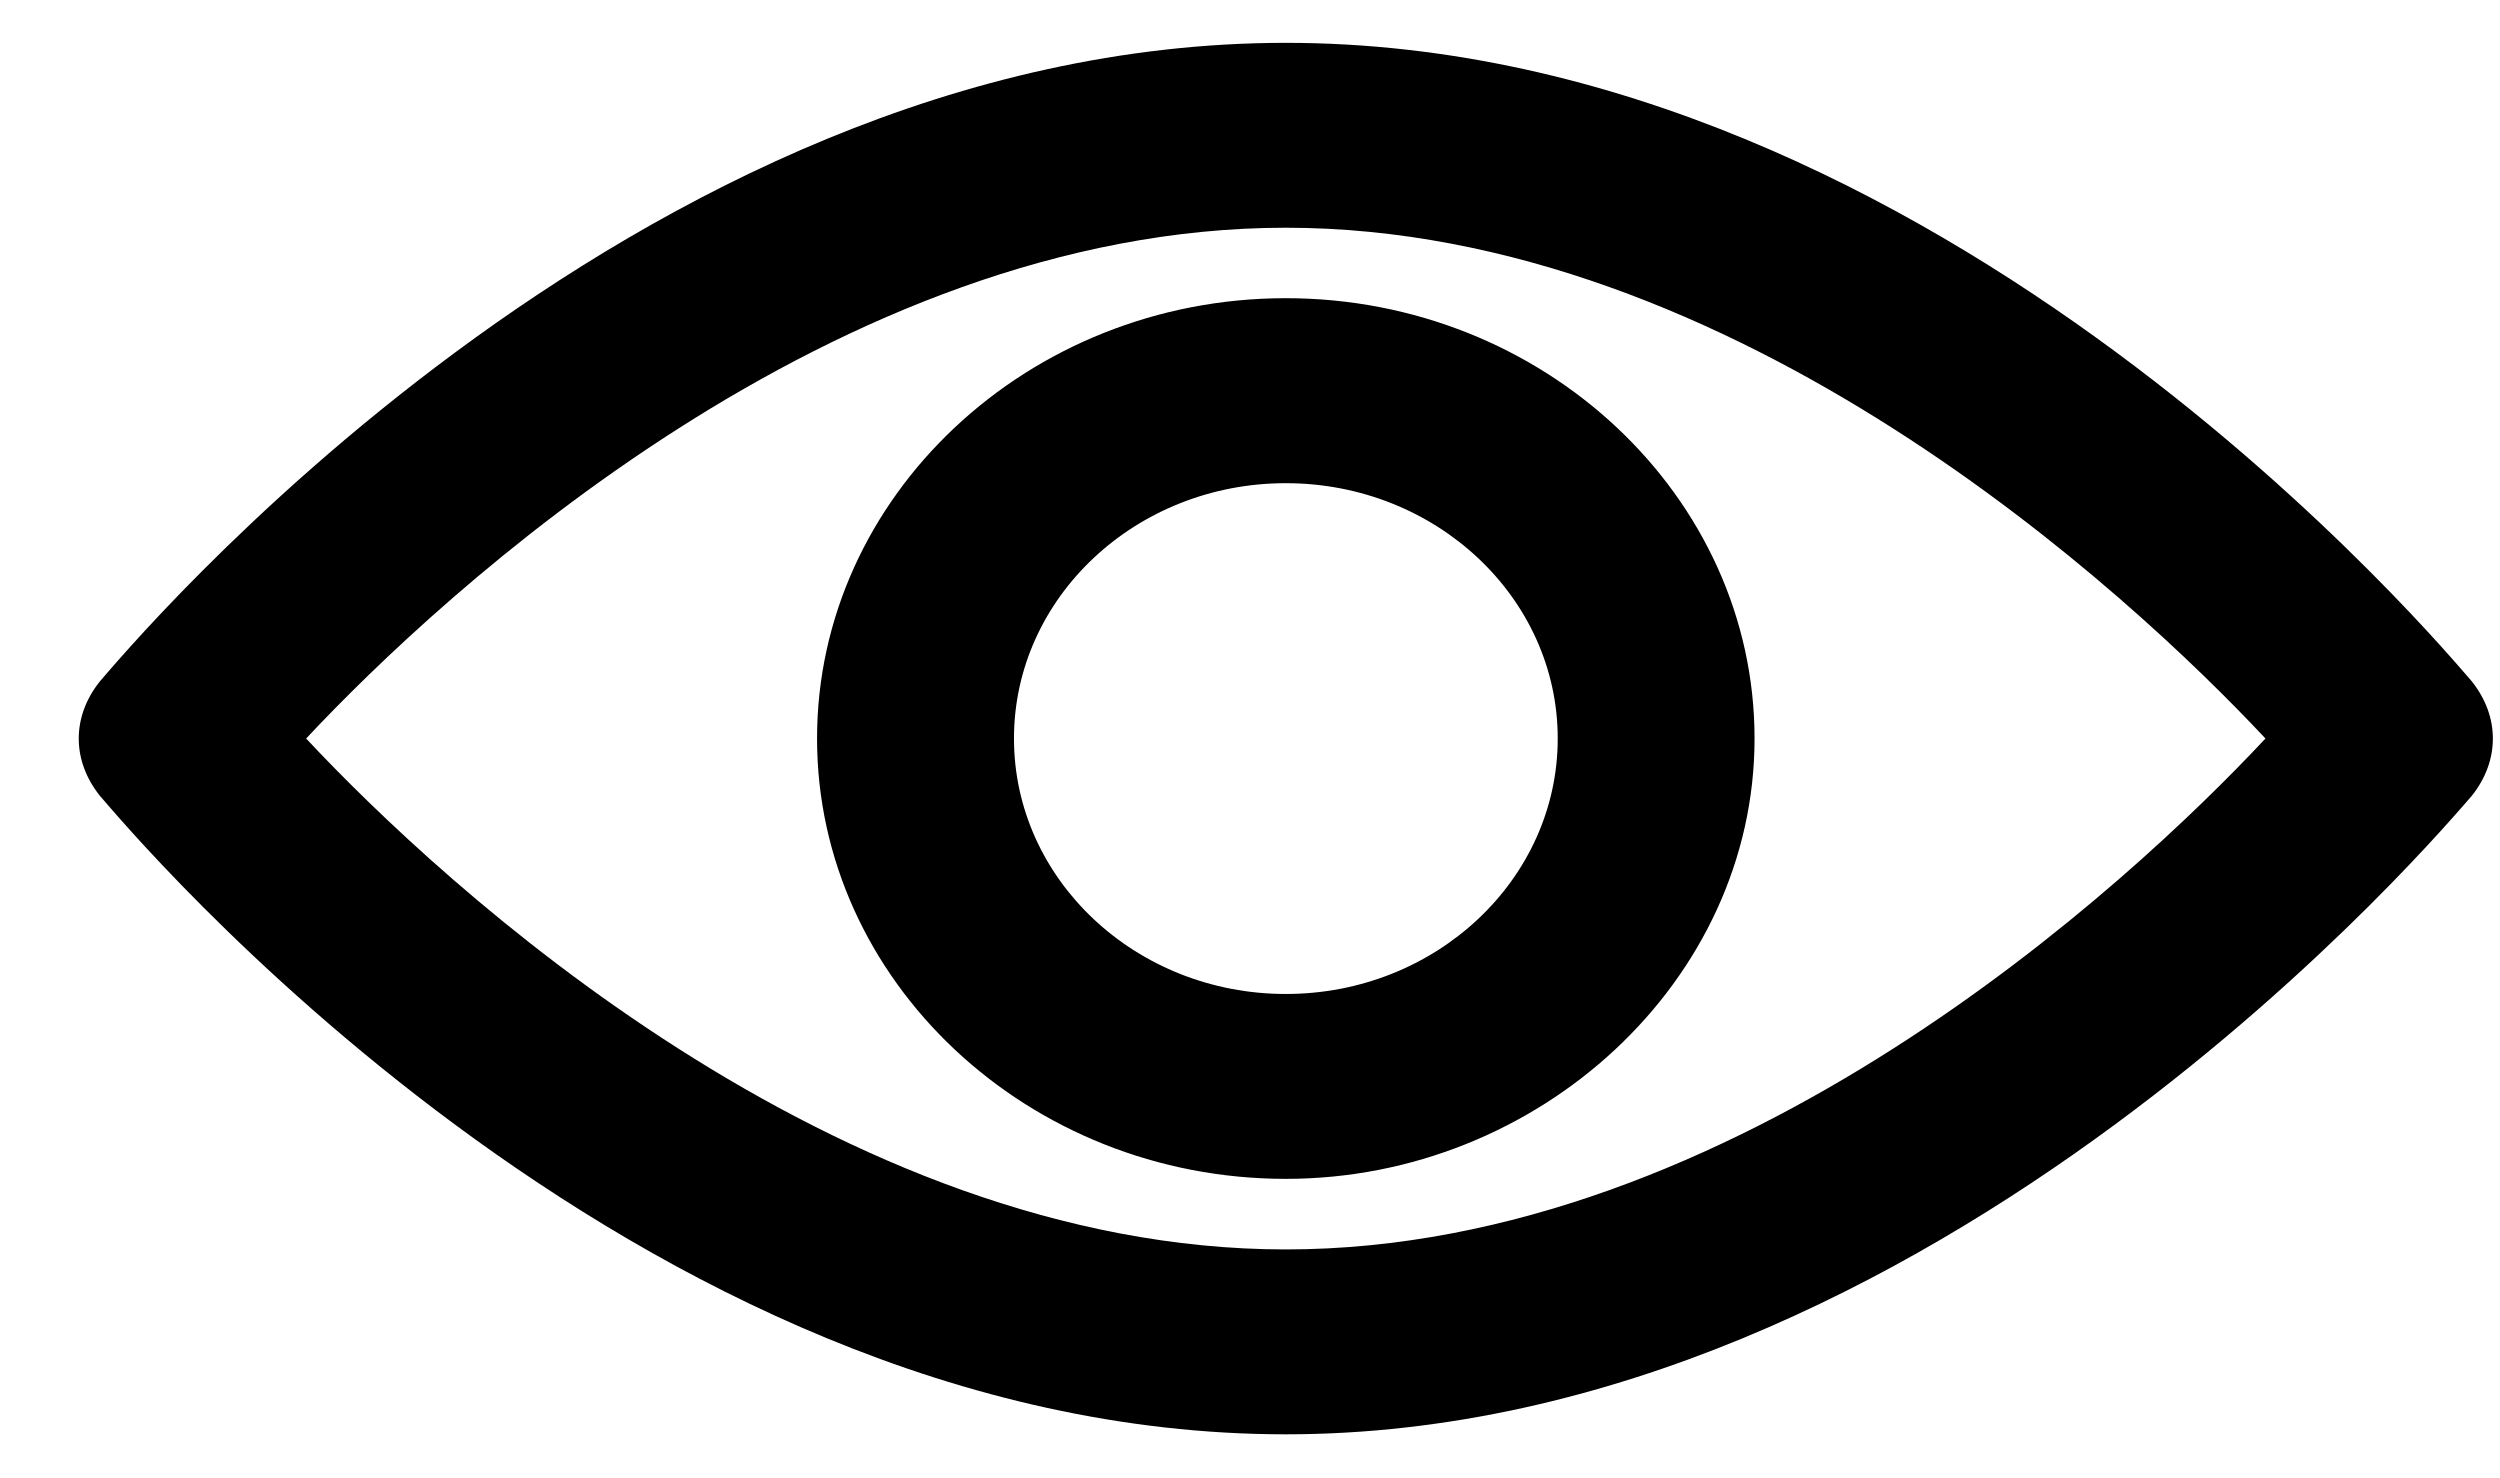
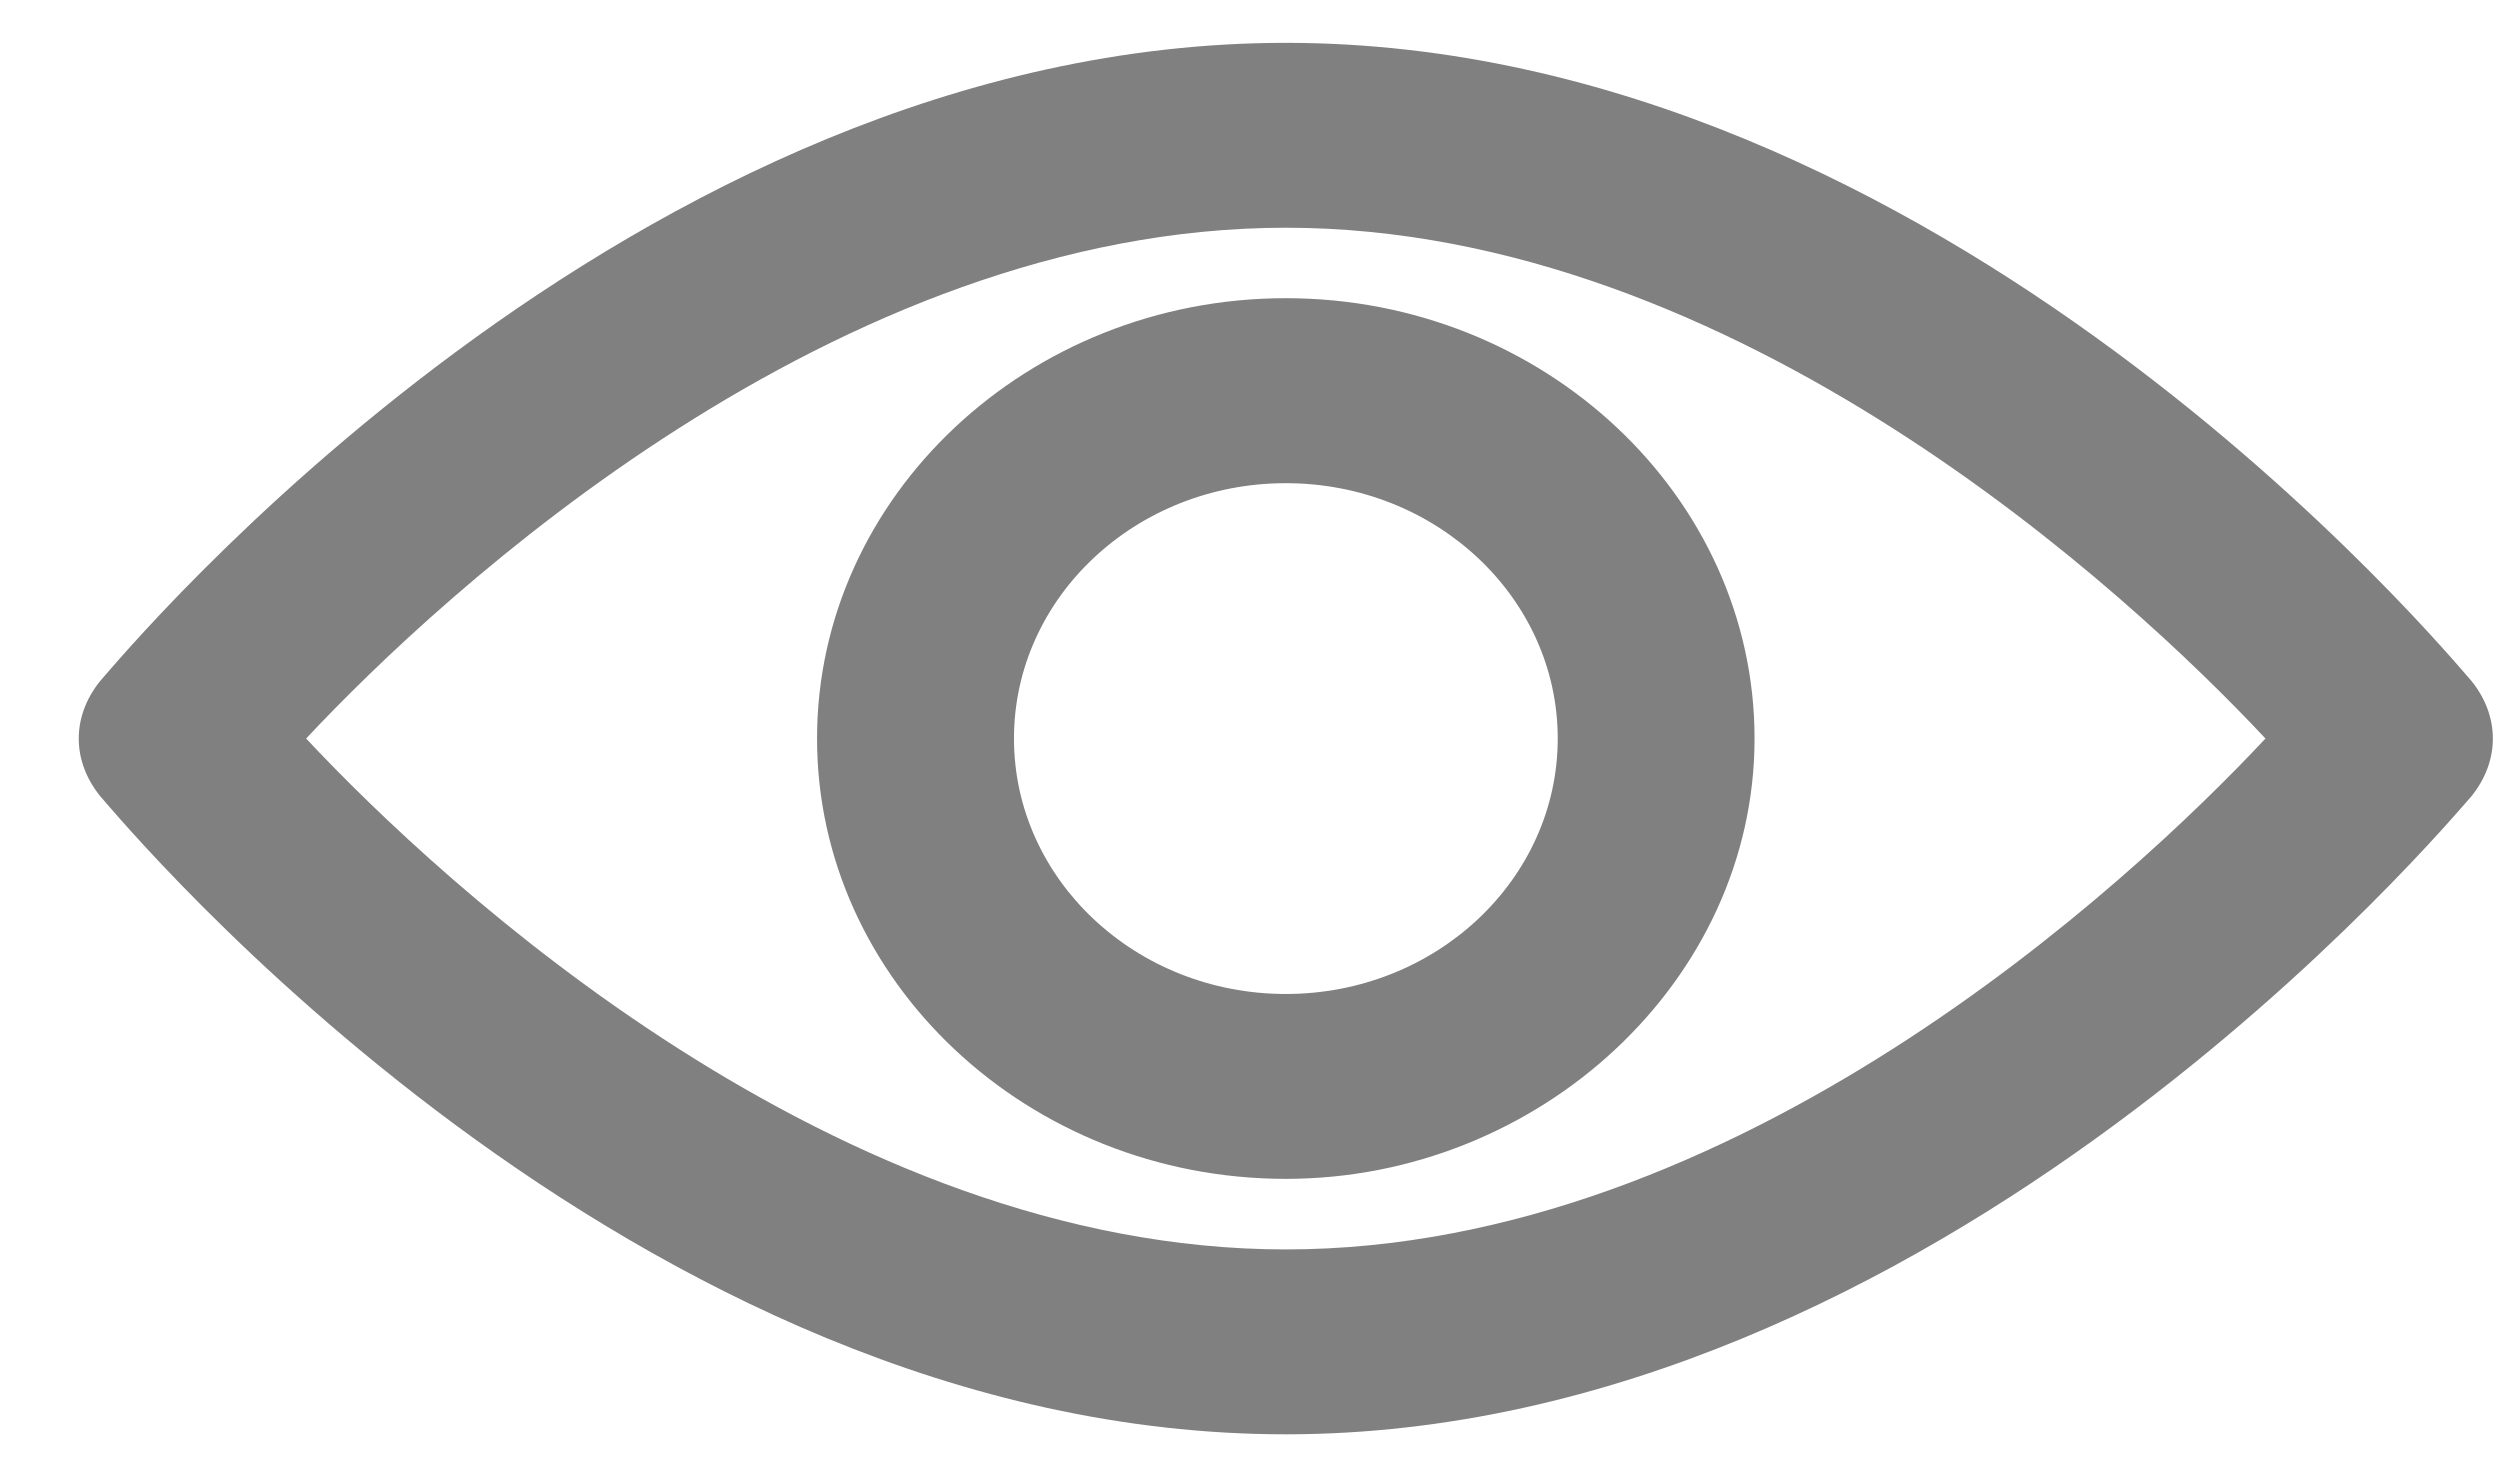
<svg xmlns="http://www.w3.org/2000/svg" width="22" height="13" viewBox="0 0 22 13" fill="none">
-   <path d="M11.315 12.622C5.54 12.622 1.085 7.236 0.879 7.003C0.631 6.693 0.631 6.306 0.879 5.996C1.085 5.763 5.54 0.377 11.315 0.377C17.09 0.377 21.545 5.763 21.752 5.996C21.999 6.306 21.999 6.693 21.752 7.003C21.545 7.236 17.049 12.622 11.315 12.622ZM2.694 6.499C3.89 7.778 7.355 10.995 11.315 10.995C15.275 10.995 18.74 7.778 19.936 6.499C18.74 5.221 15.275 2.004 11.315 2.004C7.355 2.004 3.89 5.221 2.694 6.499ZM11.315 10.374C9.046 10.374 7.19 8.631 7.19 6.499C7.19 4.368 9.046 2.624 11.315 2.624C13.584 2.624 15.44 4.368 15.44 6.499C15.44 8.631 13.543 10.374 11.315 10.374ZM11.315 4.252C9.995 4.252 8.923 5.259 8.923 6.499C8.923 7.739 9.995 8.747 11.315 8.747C12.635 8.747 13.708 7.739 13.708 6.499C13.708 5.259 12.635 4.252 11.315 4.252Z" fill="black" />
+   <path d="M11.315 12.622C5.54 12.622 1.085 7.236 0.879 7.003C0.631 6.693 0.631 6.306 0.879 5.996C1.085 5.763 5.54 0.377 11.315 0.377C17.09 0.377 21.545 5.763 21.752 5.996C21.999 6.306 21.999 6.693 21.752 7.003C21.545 7.236 17.049 12.622 11.315 12.622ZM2.694 6.499C3.89 7.778 7.355 10.995 11.315 10.995C15.275 10.995 18.74 7.778 19.936 6.499C18.74 5.221 15.275 2.004 11.315 2.004C7.355 2.004 3.89 5.221 2.694 6.499ZM11.315 10.374C9.046 10.374 7.19 8.631 7.19 6.499C7.19 4.368 9.046 2.624 11.315 2.624C13.584 2.624 15.44 4.368 15.44 6.499C15.44 8.631 13.543 10.374 11.315 10.374ZM11.315 4.252C9.995 4.252 8.923 5.259 8.923 6.499C8.923 7.739 9.995 8.747 11.315 8.747C12.635 8.747 13.708 7.739 13.708 6.499C13.708 5.259 12.635 4.252 11.315 4.252Z" fill="#808080" />
</svg>
